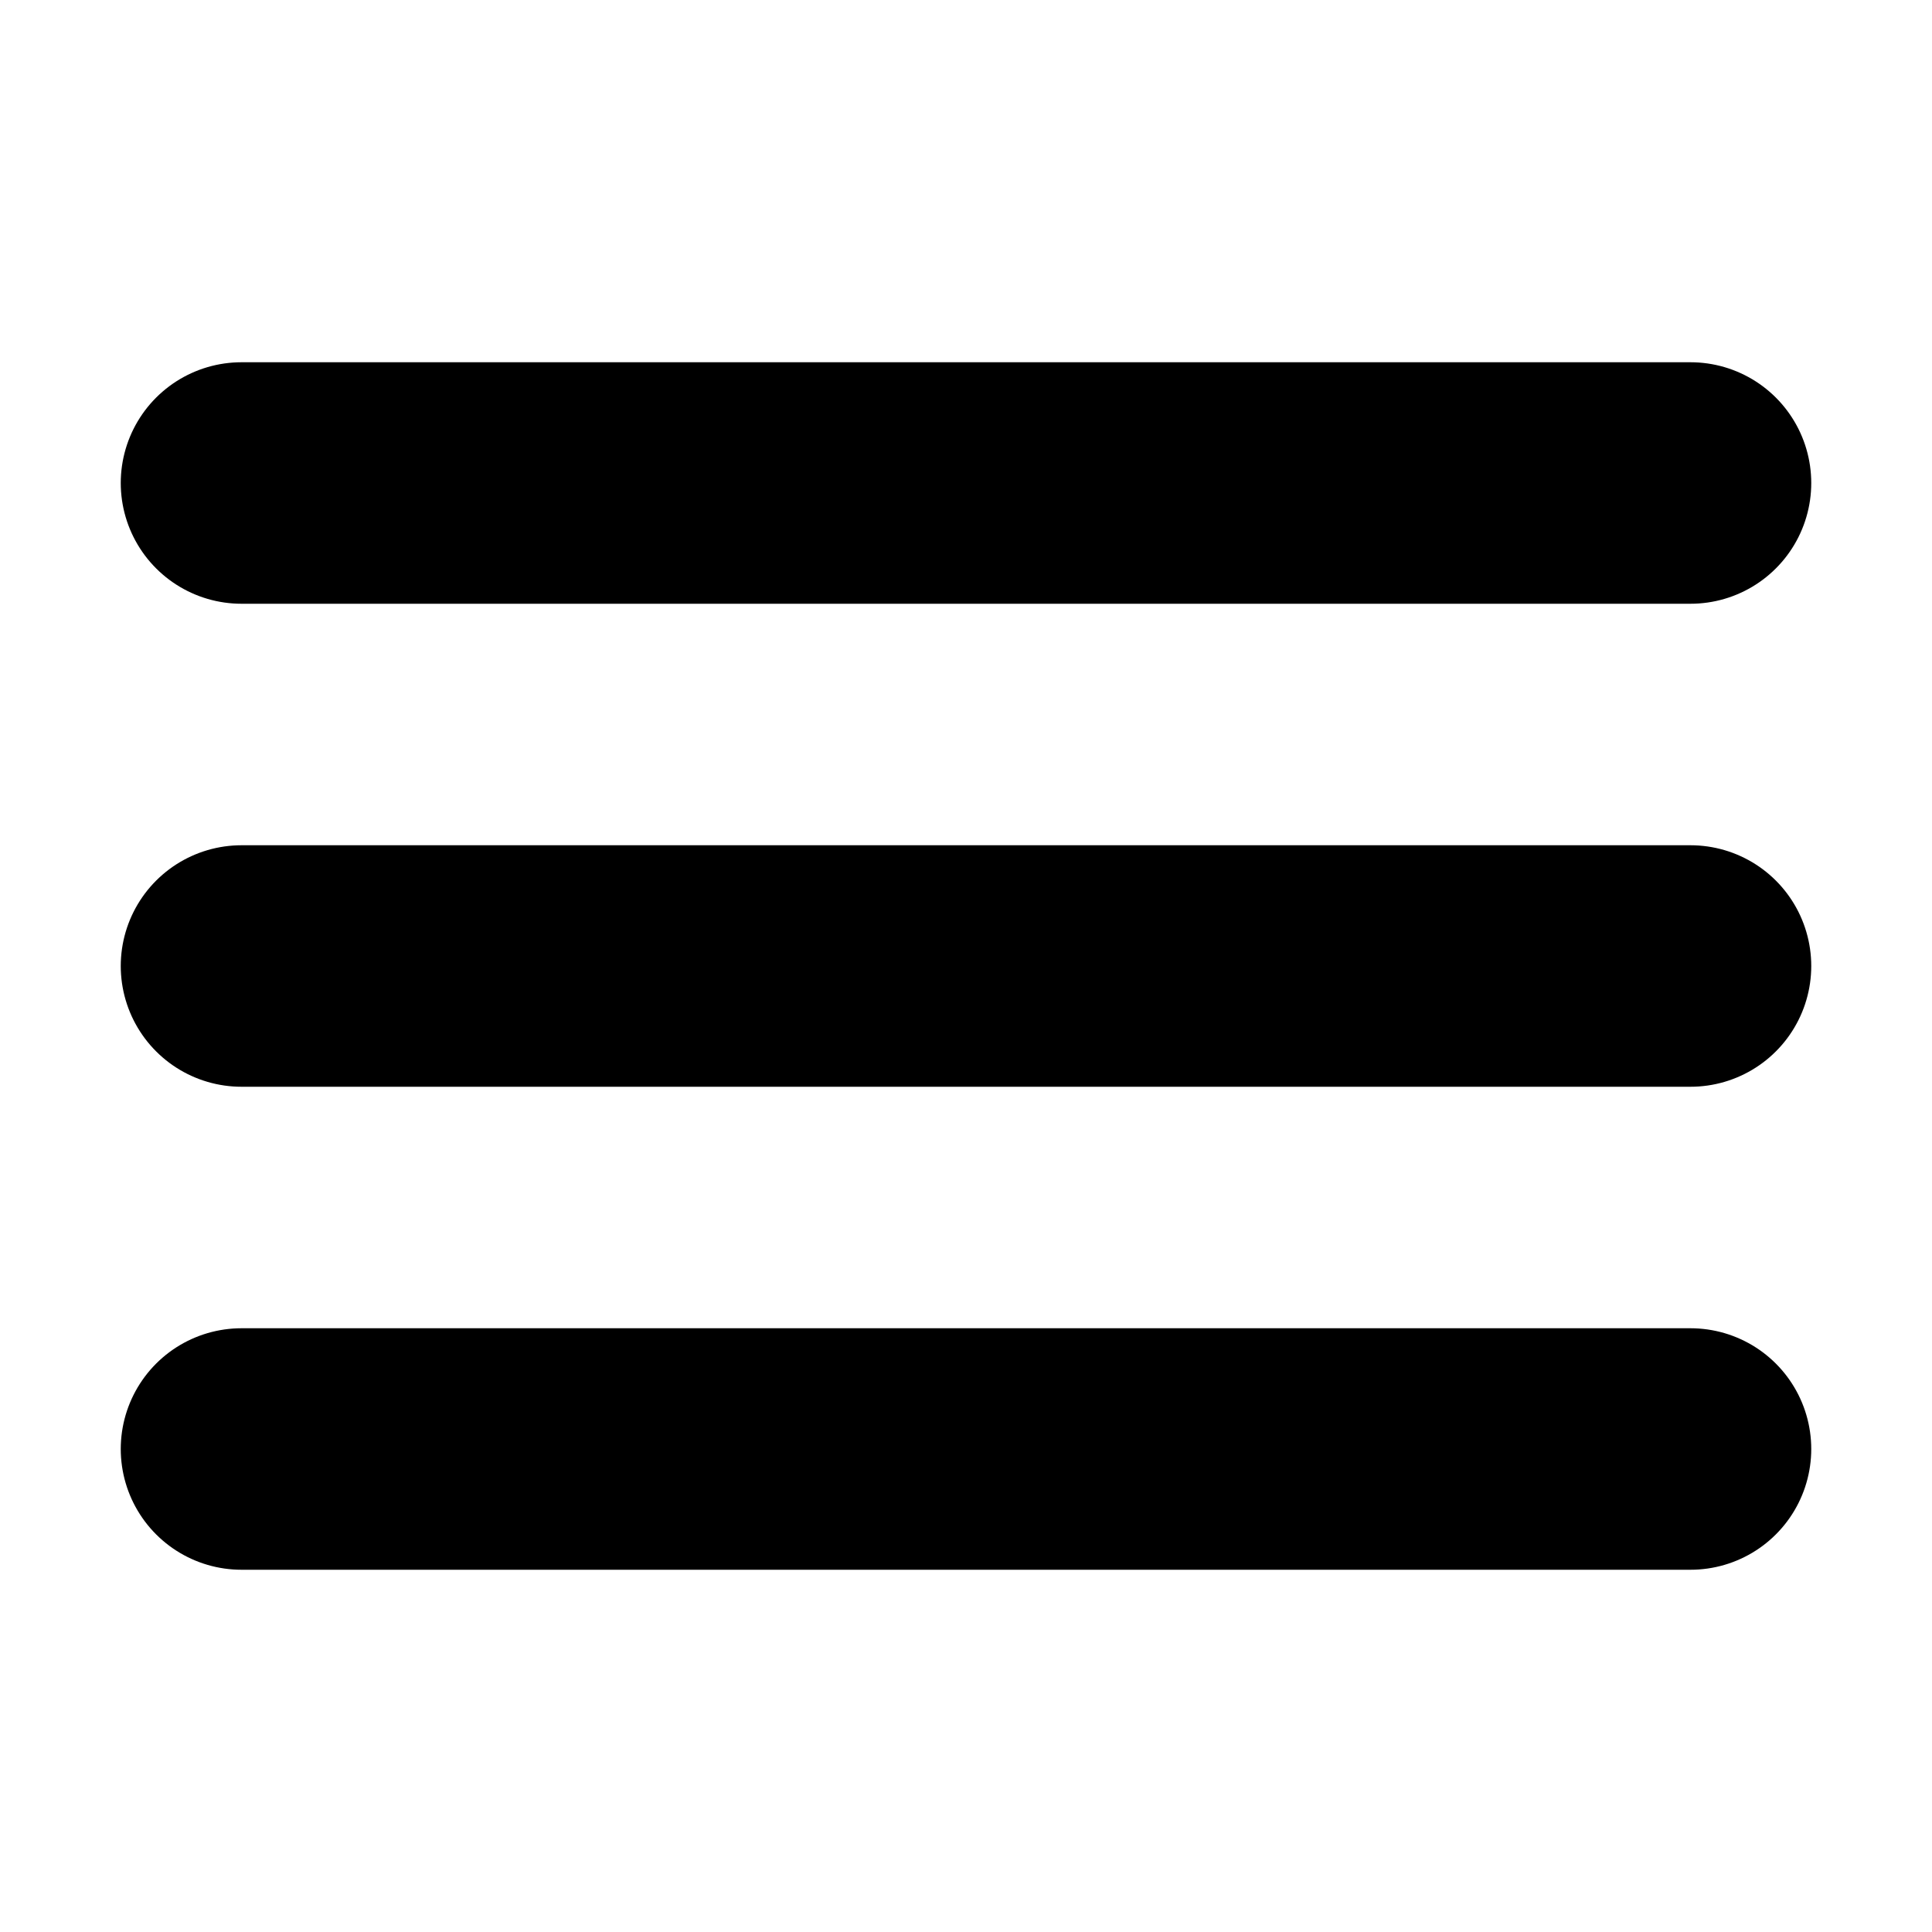
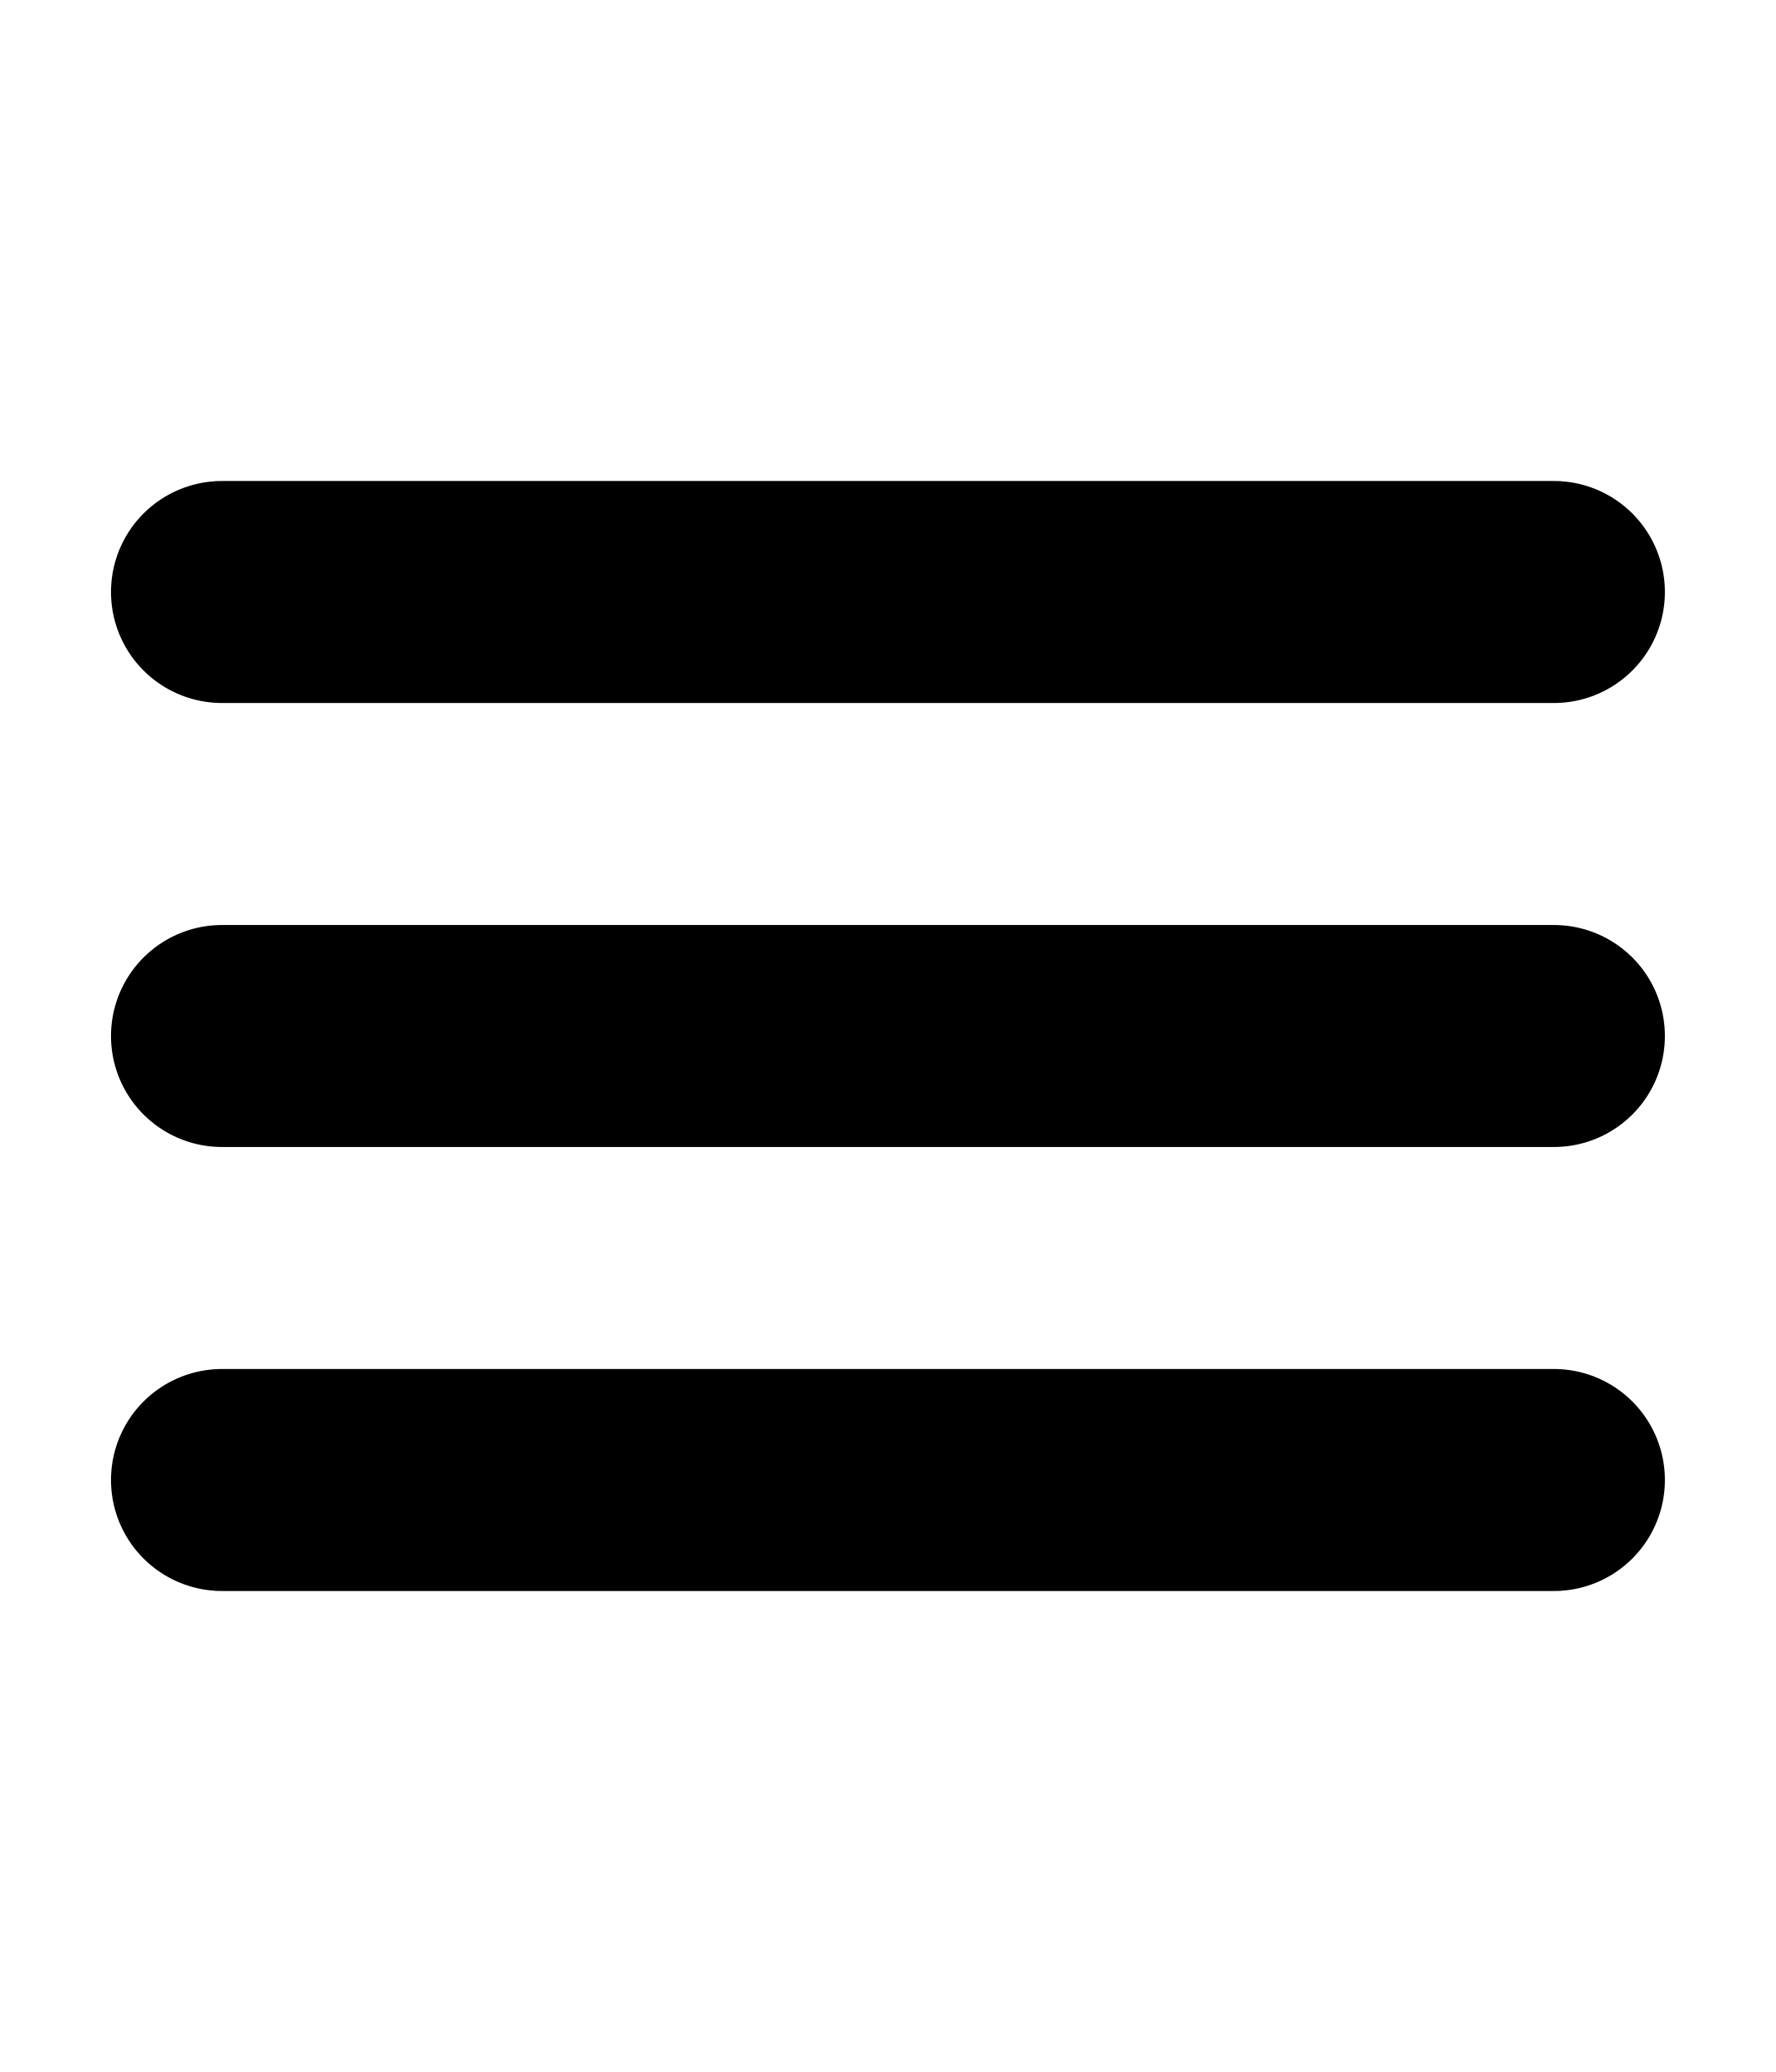
- <svg xmlns="http://www.w3.org/2000/svg" width="32" height="32" viewBox="0 0 24 24" fill="none" stroke="currentColor" stroke-width="3" stroke-linecap="round" stroke-linejoin="round" class="feather feather-menu">
+ <svg xmlns="http://www.w3.org/2000/svg" width="60" height="70" viewBox="0 0 24 24" fill="none" stroke="currentColor" stroke-width="3" stroke-linecap="round" stroke-linejoin="round" class="feather feather-menu">
  <line x1="3" y1="12" x2="21" y2="12" />
  <line x1="3" y1="6" x2="21" y2="6" />
  <line x1="3" y1="18" x2="21" y2="18" />
</svg>
